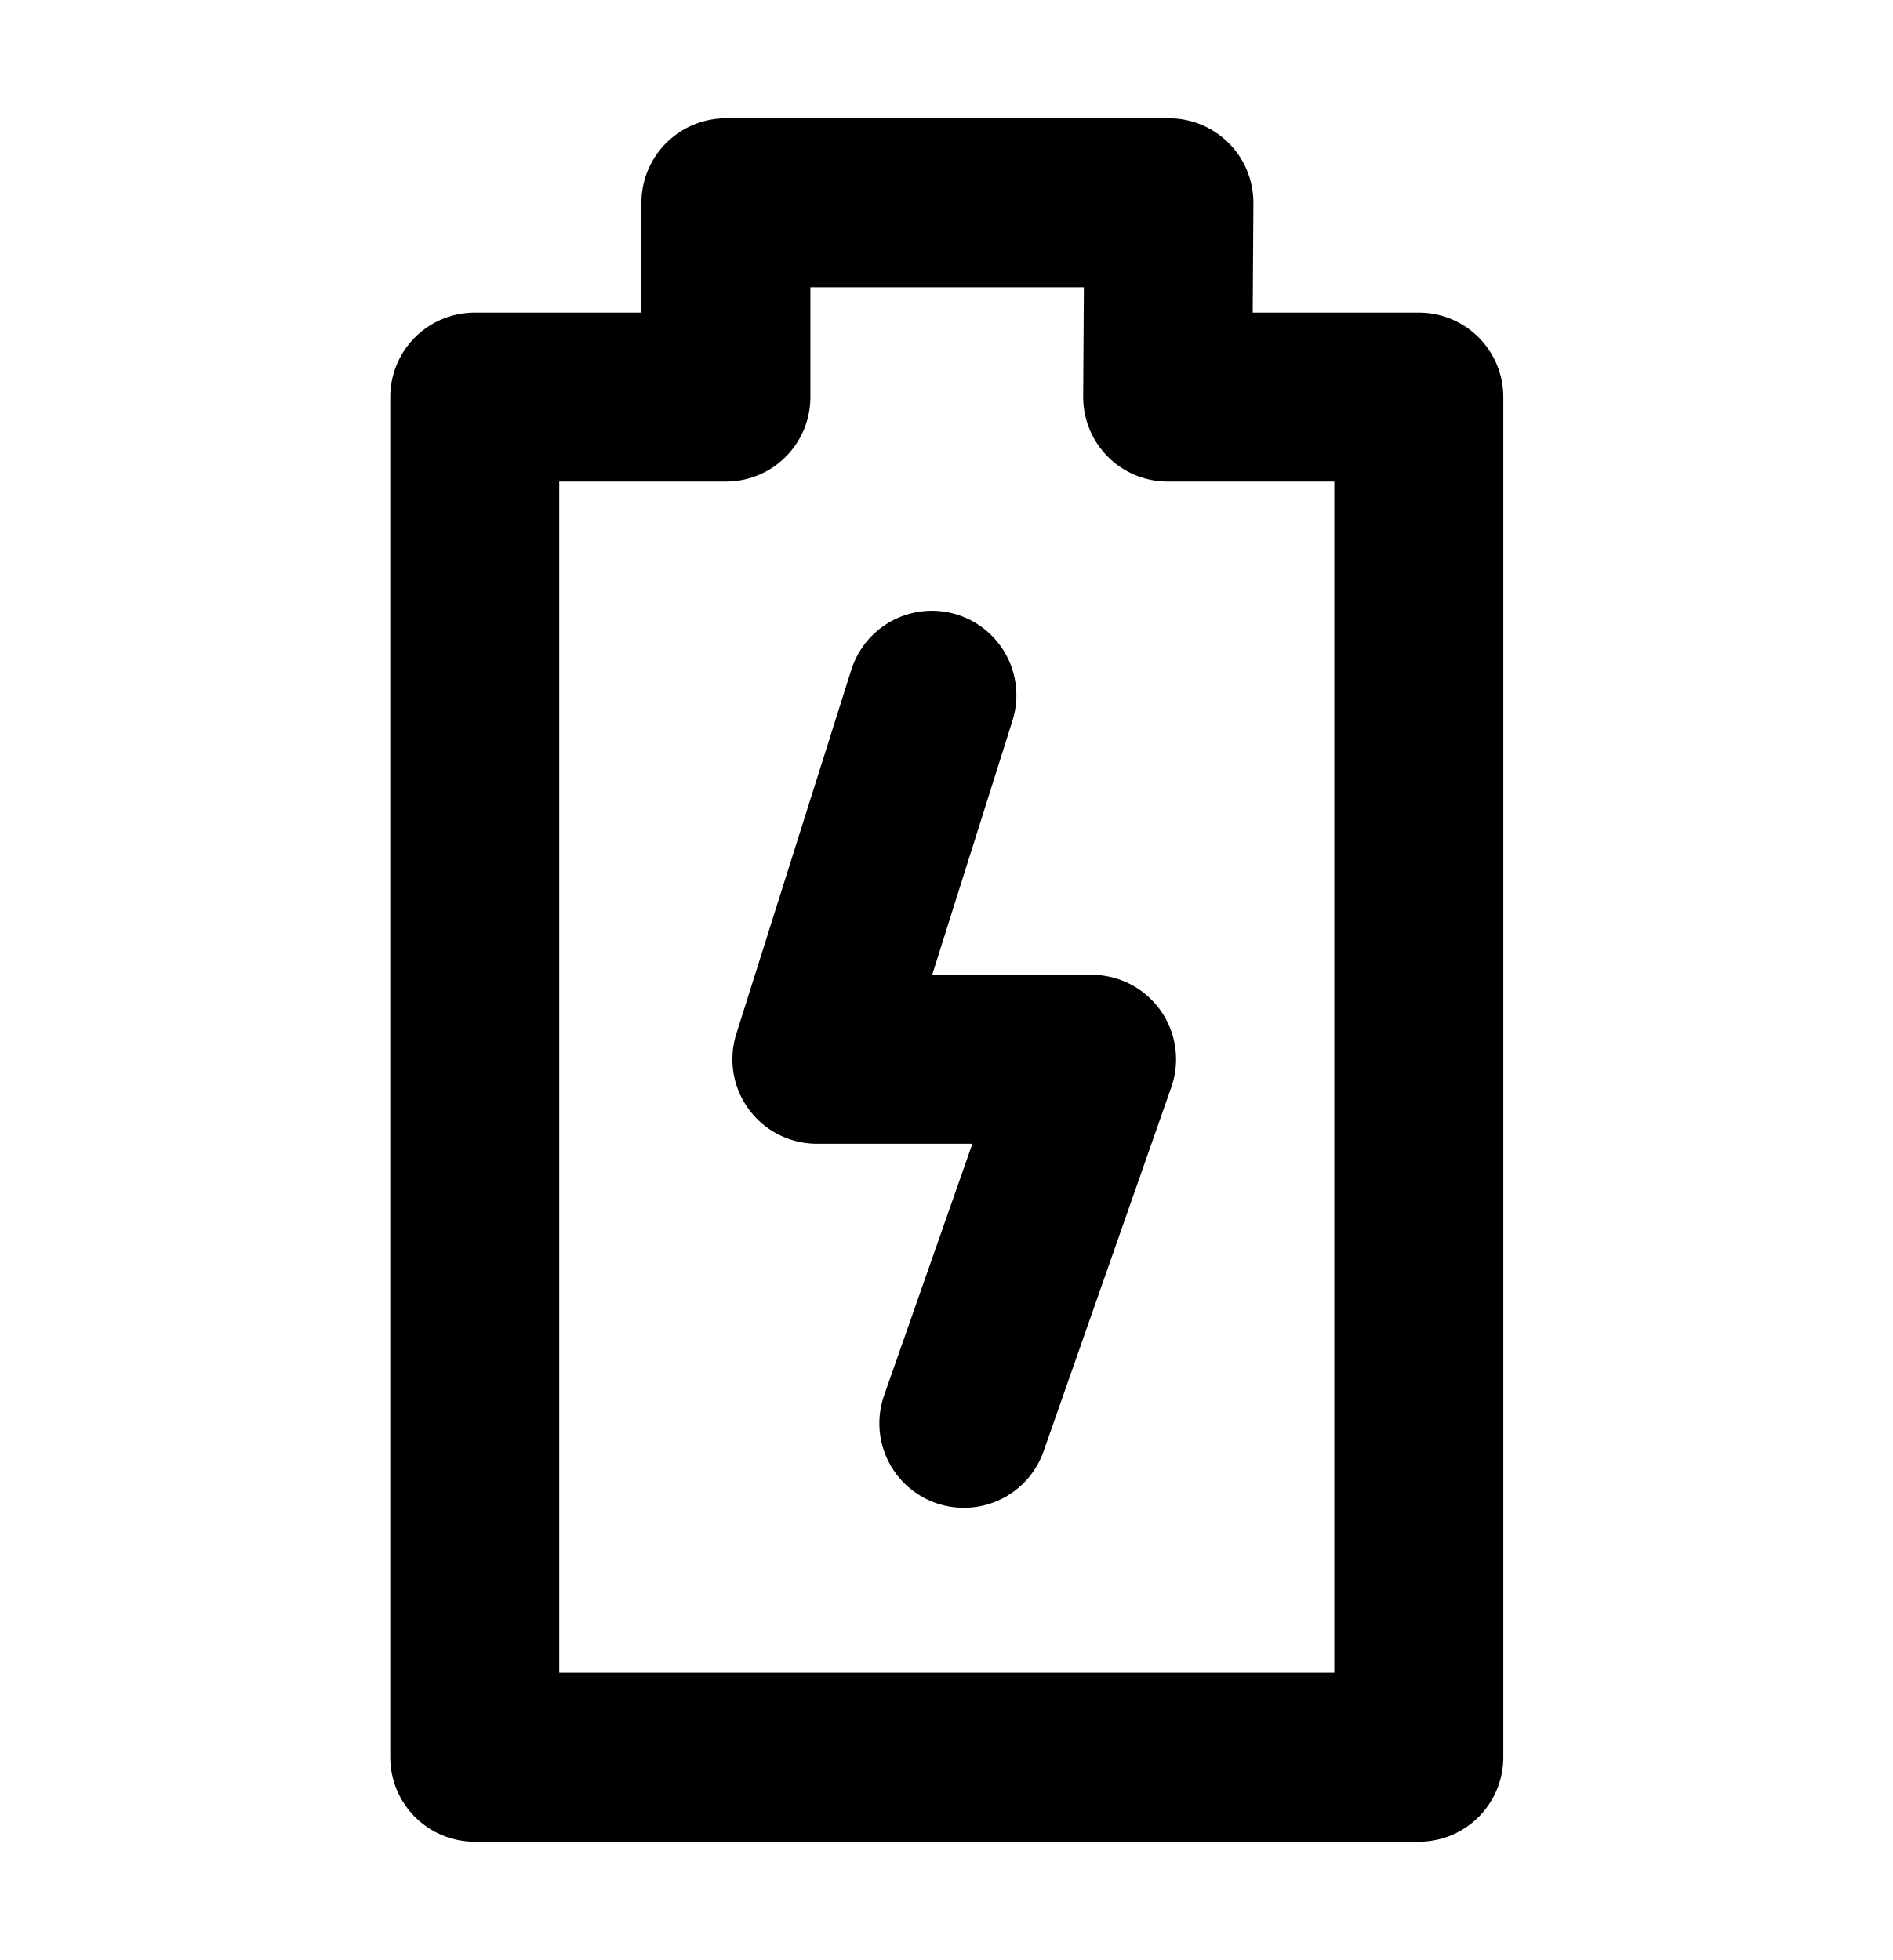
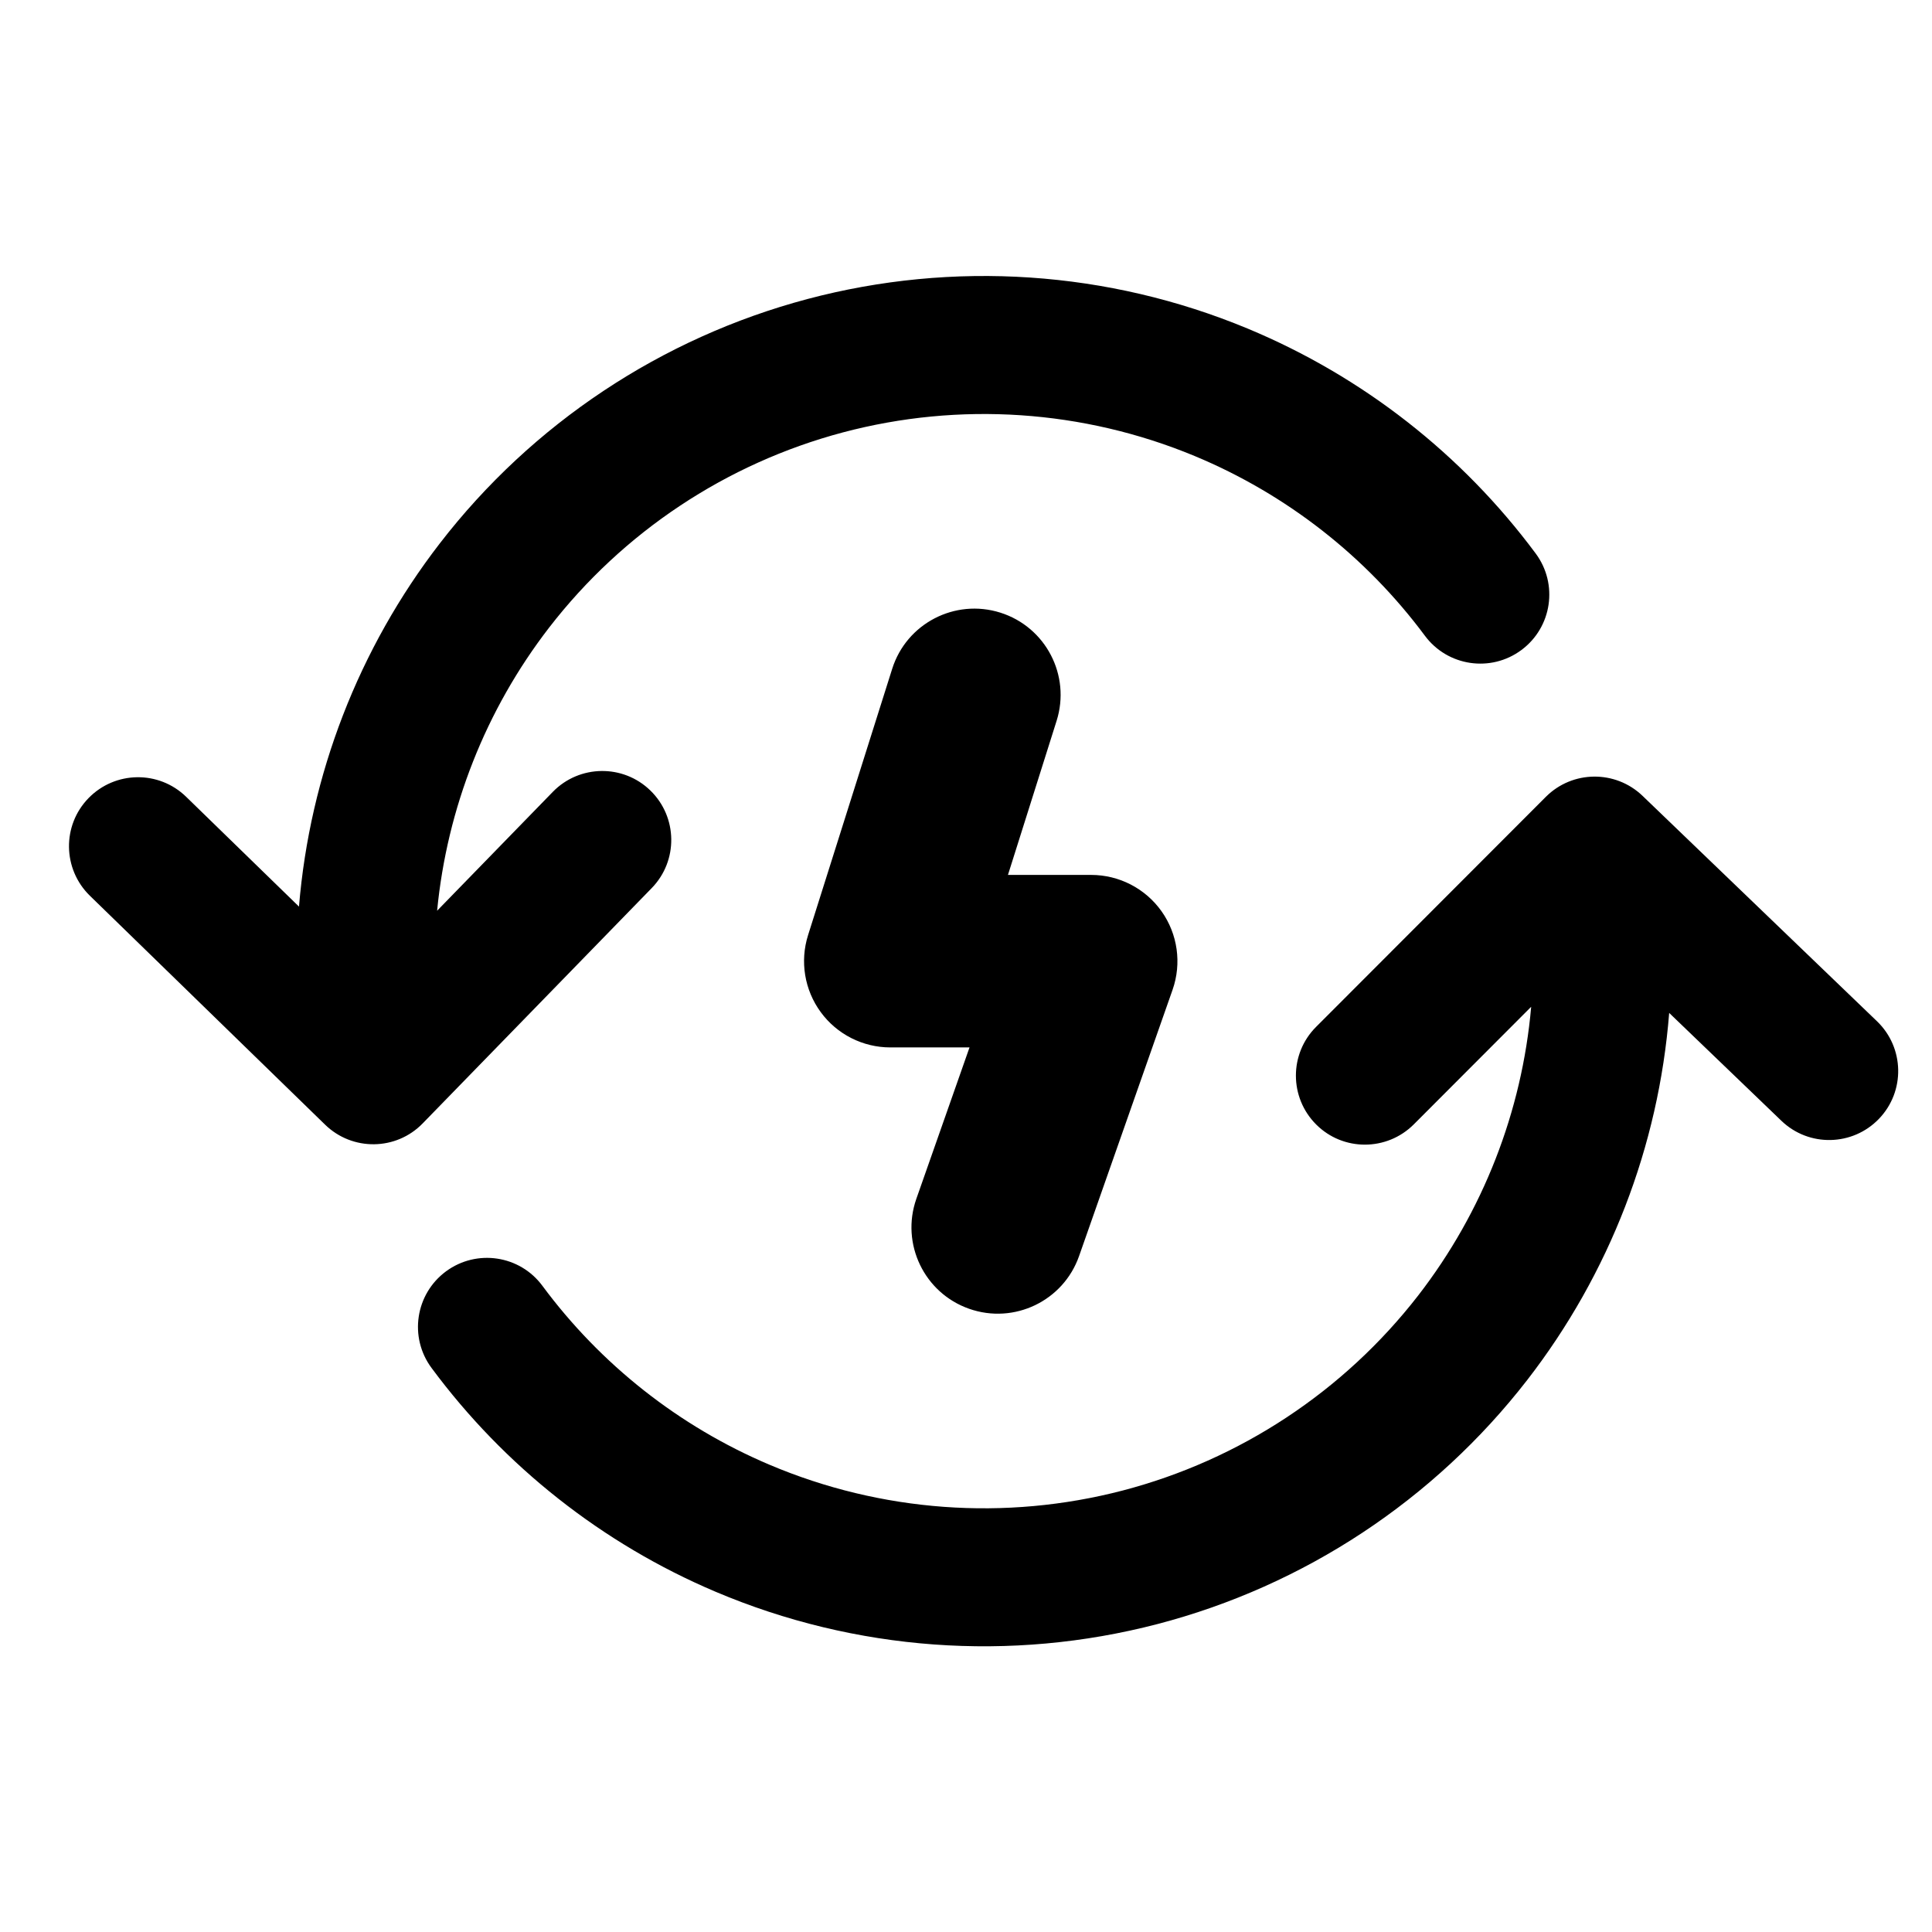
- <svg xmlns="http://www.w3.org/2000/svg" width="28" height="29" viewBox="0 0 28 29" fill="none">
-   <path d="M7.023 5.875L7.023 26L20.988 26L20.988 5.875L17.273 5.875L17.291 3L10.738 3L10.738 5.875L7.023 5.875Z" stroke="black" stroke-width="2.5" stroke-linecap="round" stroke-linejoin="round" fill="none" data-nofill="true" />
-   <path d="M13.785 10.287L12.084 15.673H16.147L14.258 21.059" stroke="black" stroke-width="2.5" stroke-linecap="round" stroke-linejoin="round" fill="none" data-nofill="true" />
+ <svg xmlns="http://www.w3.org/2000/svg" width="28" height="28" viewBox="0 0 28 28" fill="none">
+   <path fill-rule="evenodd" clip-rule="evenodd" d="M17.314 6.609C15.698 5.938 13.906 5.818 12.215 6.267C10.524 6.717 9.028 7.711 7.958 9.096C7.039 10.287 6.479 11.711 6.335 13.199L8.012 11.476C8.397 11.081 9.031 11.072 9.426 11.457C9.822 11.842 9.83 12.476 9.445 12.871L6.126 16.281C5.741 16.677 5.108 16.685 4.712 16.3L1.302 12.981C0.907 12.595 0.898 11.962 1.283 11.567C1.669 11.171 2.302 11.162 2.698 11.548L4.333 13.139C4.491 11.23 5.197 9.4 6.375 7.874C7.713 6.141 9.585 4.897 11.701 4.334C13.817 3.772 16.06 3.922 18.082 4.762C19.748 5.455 21.189 6.584 22.256 8.021C22.586 8.465 22.493 9.091 22.05 9.42C21.607 9.75 20.98 9.657 20.651 9.214C19.797 8.065 18.646 7.163 17.314 6.609ZM22.404 11.548C22.789 11.163 23.412 11.157 23.805 11.534L27.203 14.801C27.601 15.184 27.614 15.817 27.231 16.215C26.848 16.613 26.215 16.626 25.817 16.243L24.191 14.68C24.039 16.611 23.326 18.461 22.133 20.001C20.786 21.738 18.902 22.982 16.775 23.537C14.647 24.092 12.396 23.927 10.371 23.069C8.727 22.372 7.308 21.248 6.254 19.825C5.925 19.381 6.019 18.755 6.463 18.426C6.907 18.098 7.533 18.191 7.861 18.635C8.704 19.773 9.838 20.671 11.152 21.228C12.77 21.914 14.569 22.045 16.27 21.602C17.97 21.158 19.476 20.164 20.553 18.776C21.492 17.563 22.058 16.11 22.191 14.591L20.489 16.296C20.098 16.686 19.465 16.687 19.075 16.297C18.684 15.906 18.683 15.273 19.074 14.882L22.404 11.548ZM15.313 10.447C15.521 9.789 15.156 9.087 14.498 8.879C13.84 8.671 13.137 9.036 12.93 9.694L11.711 13.553C11.591 13.933 11.659 14.347 11.895 14.669C12.13 14.99 12.505 15.18 12.903 15.18H14.051L13.28 17.375C13.052 18.026 13.395 18.74 14.046 18.968C14.698 19.197 15.411 18.854 15.639 18.203L16.994 14.344C17.128 13.961 17.068 13.537 16.834 13.207C16.599 12.876 16.219 12.68 15.814 12.68H14.608L15.313 10.447Z" fill="black" />
</svg>
